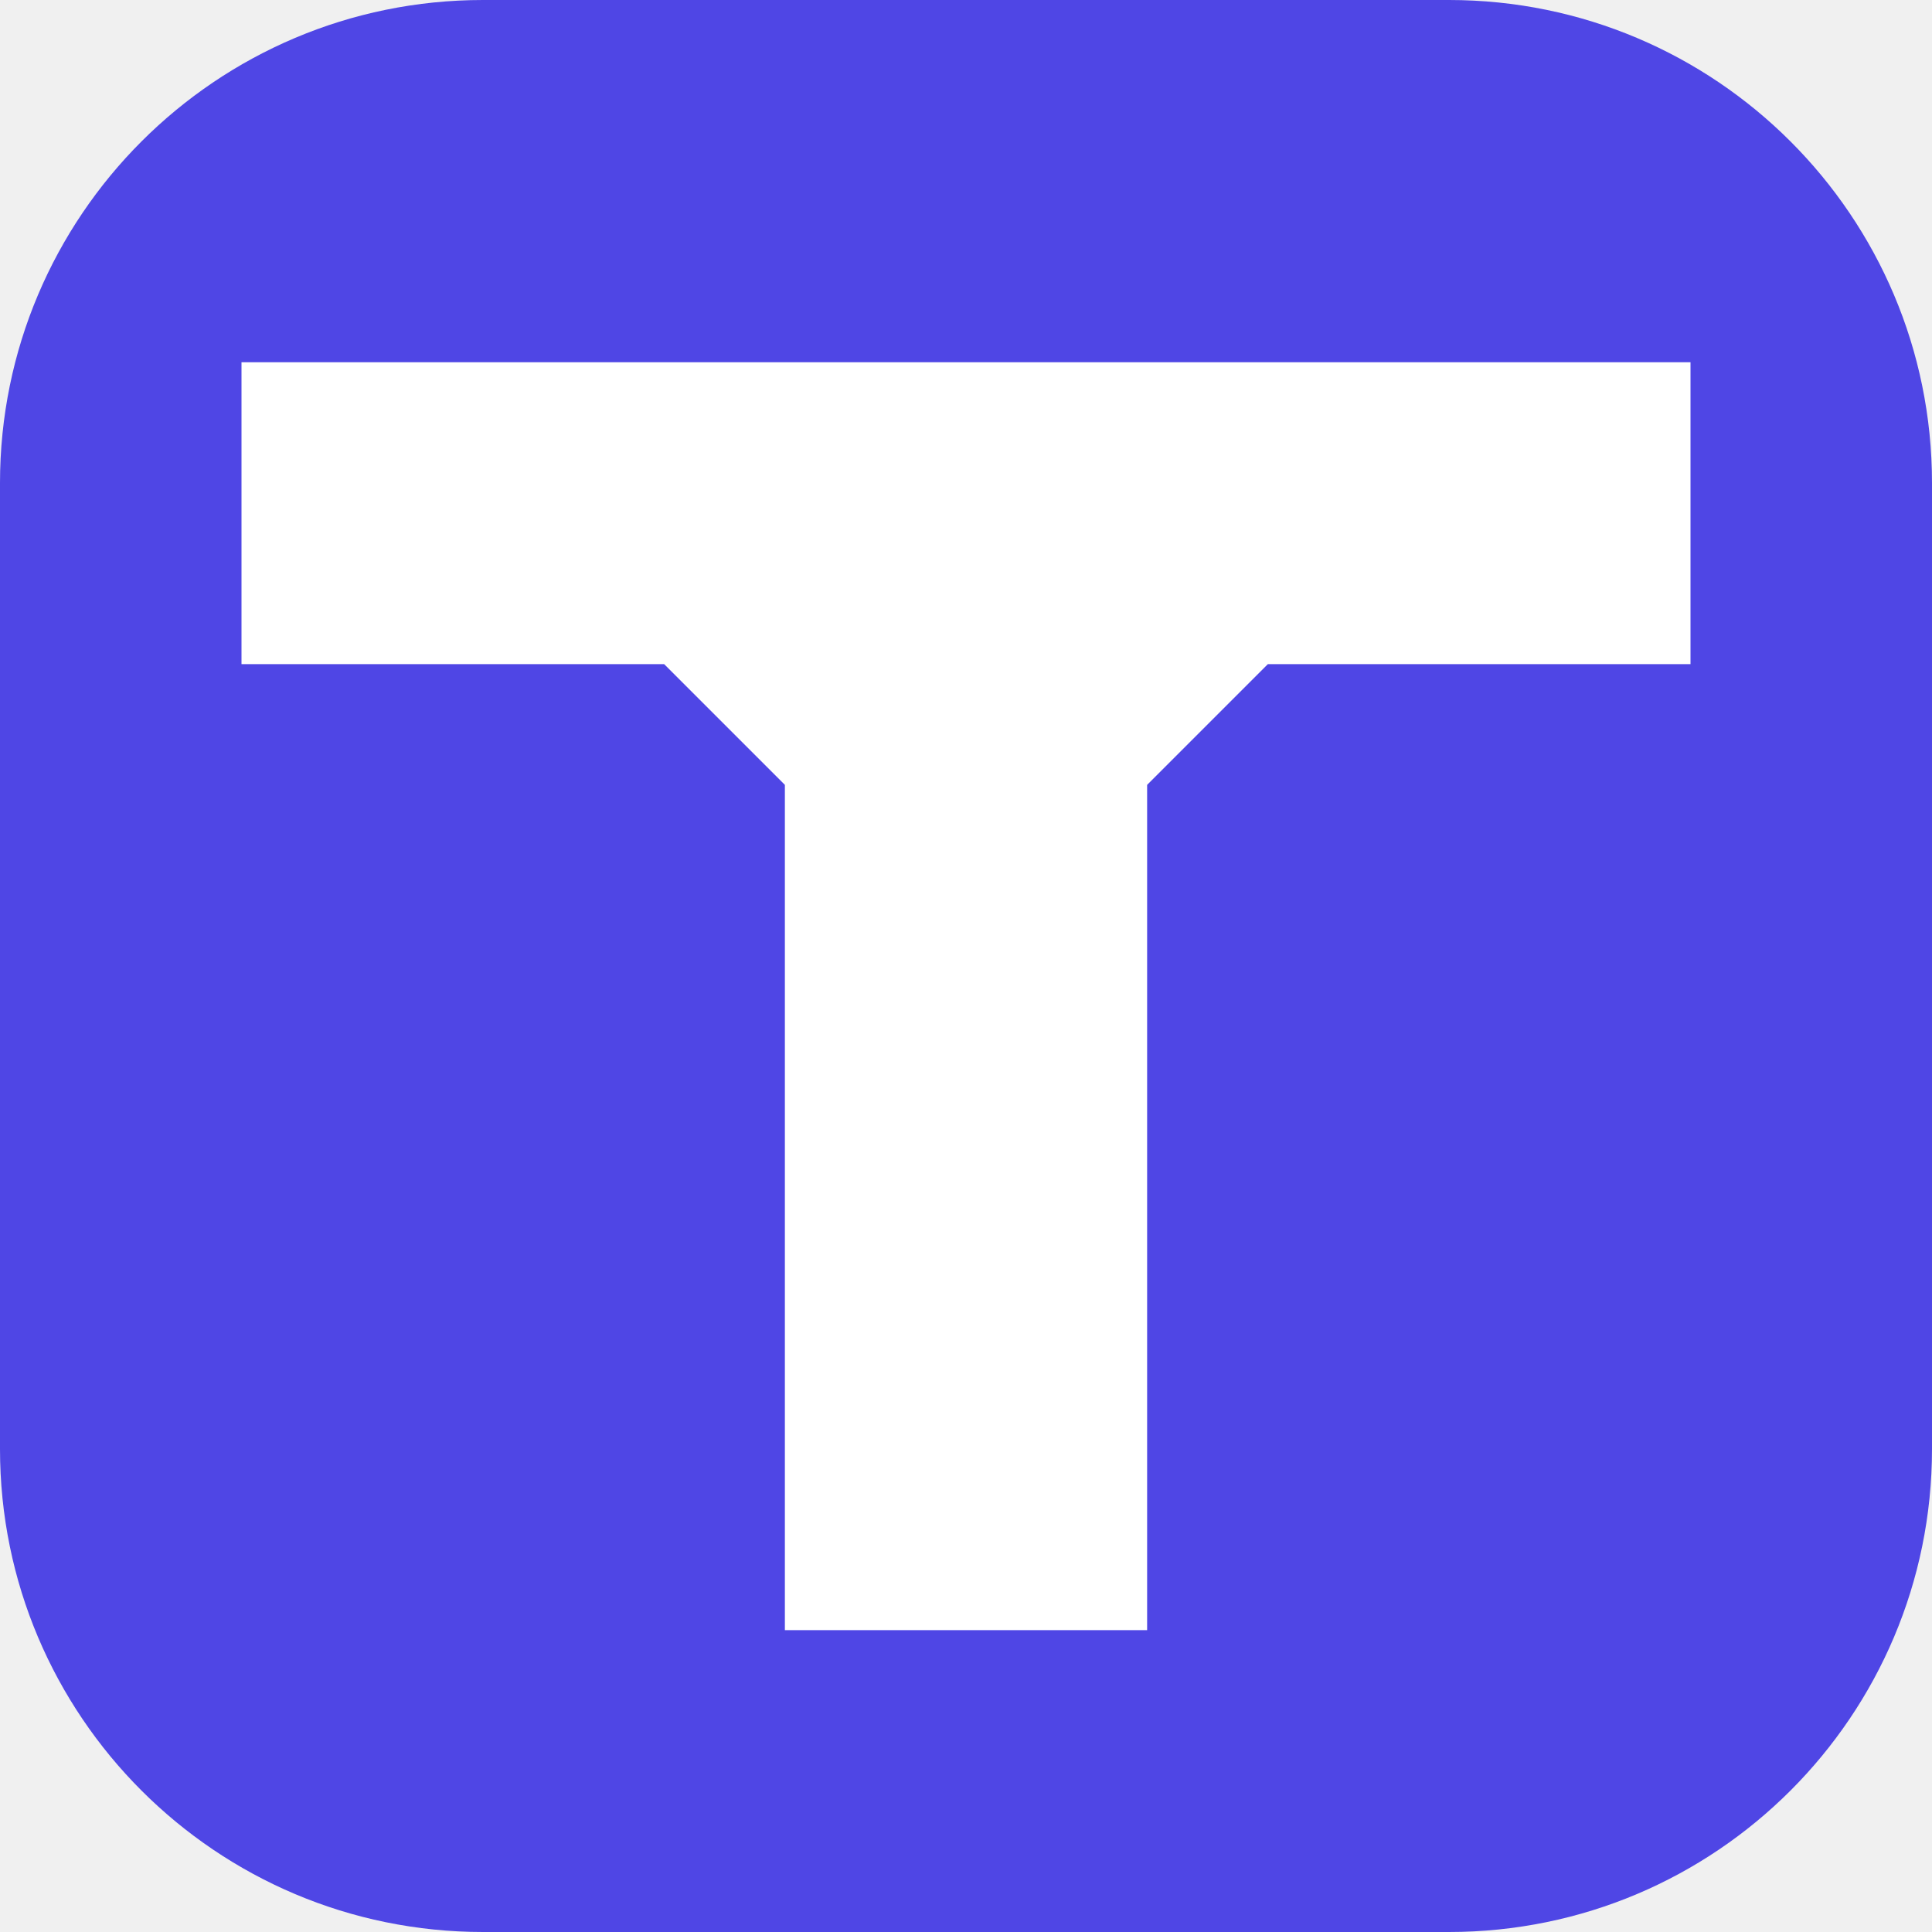
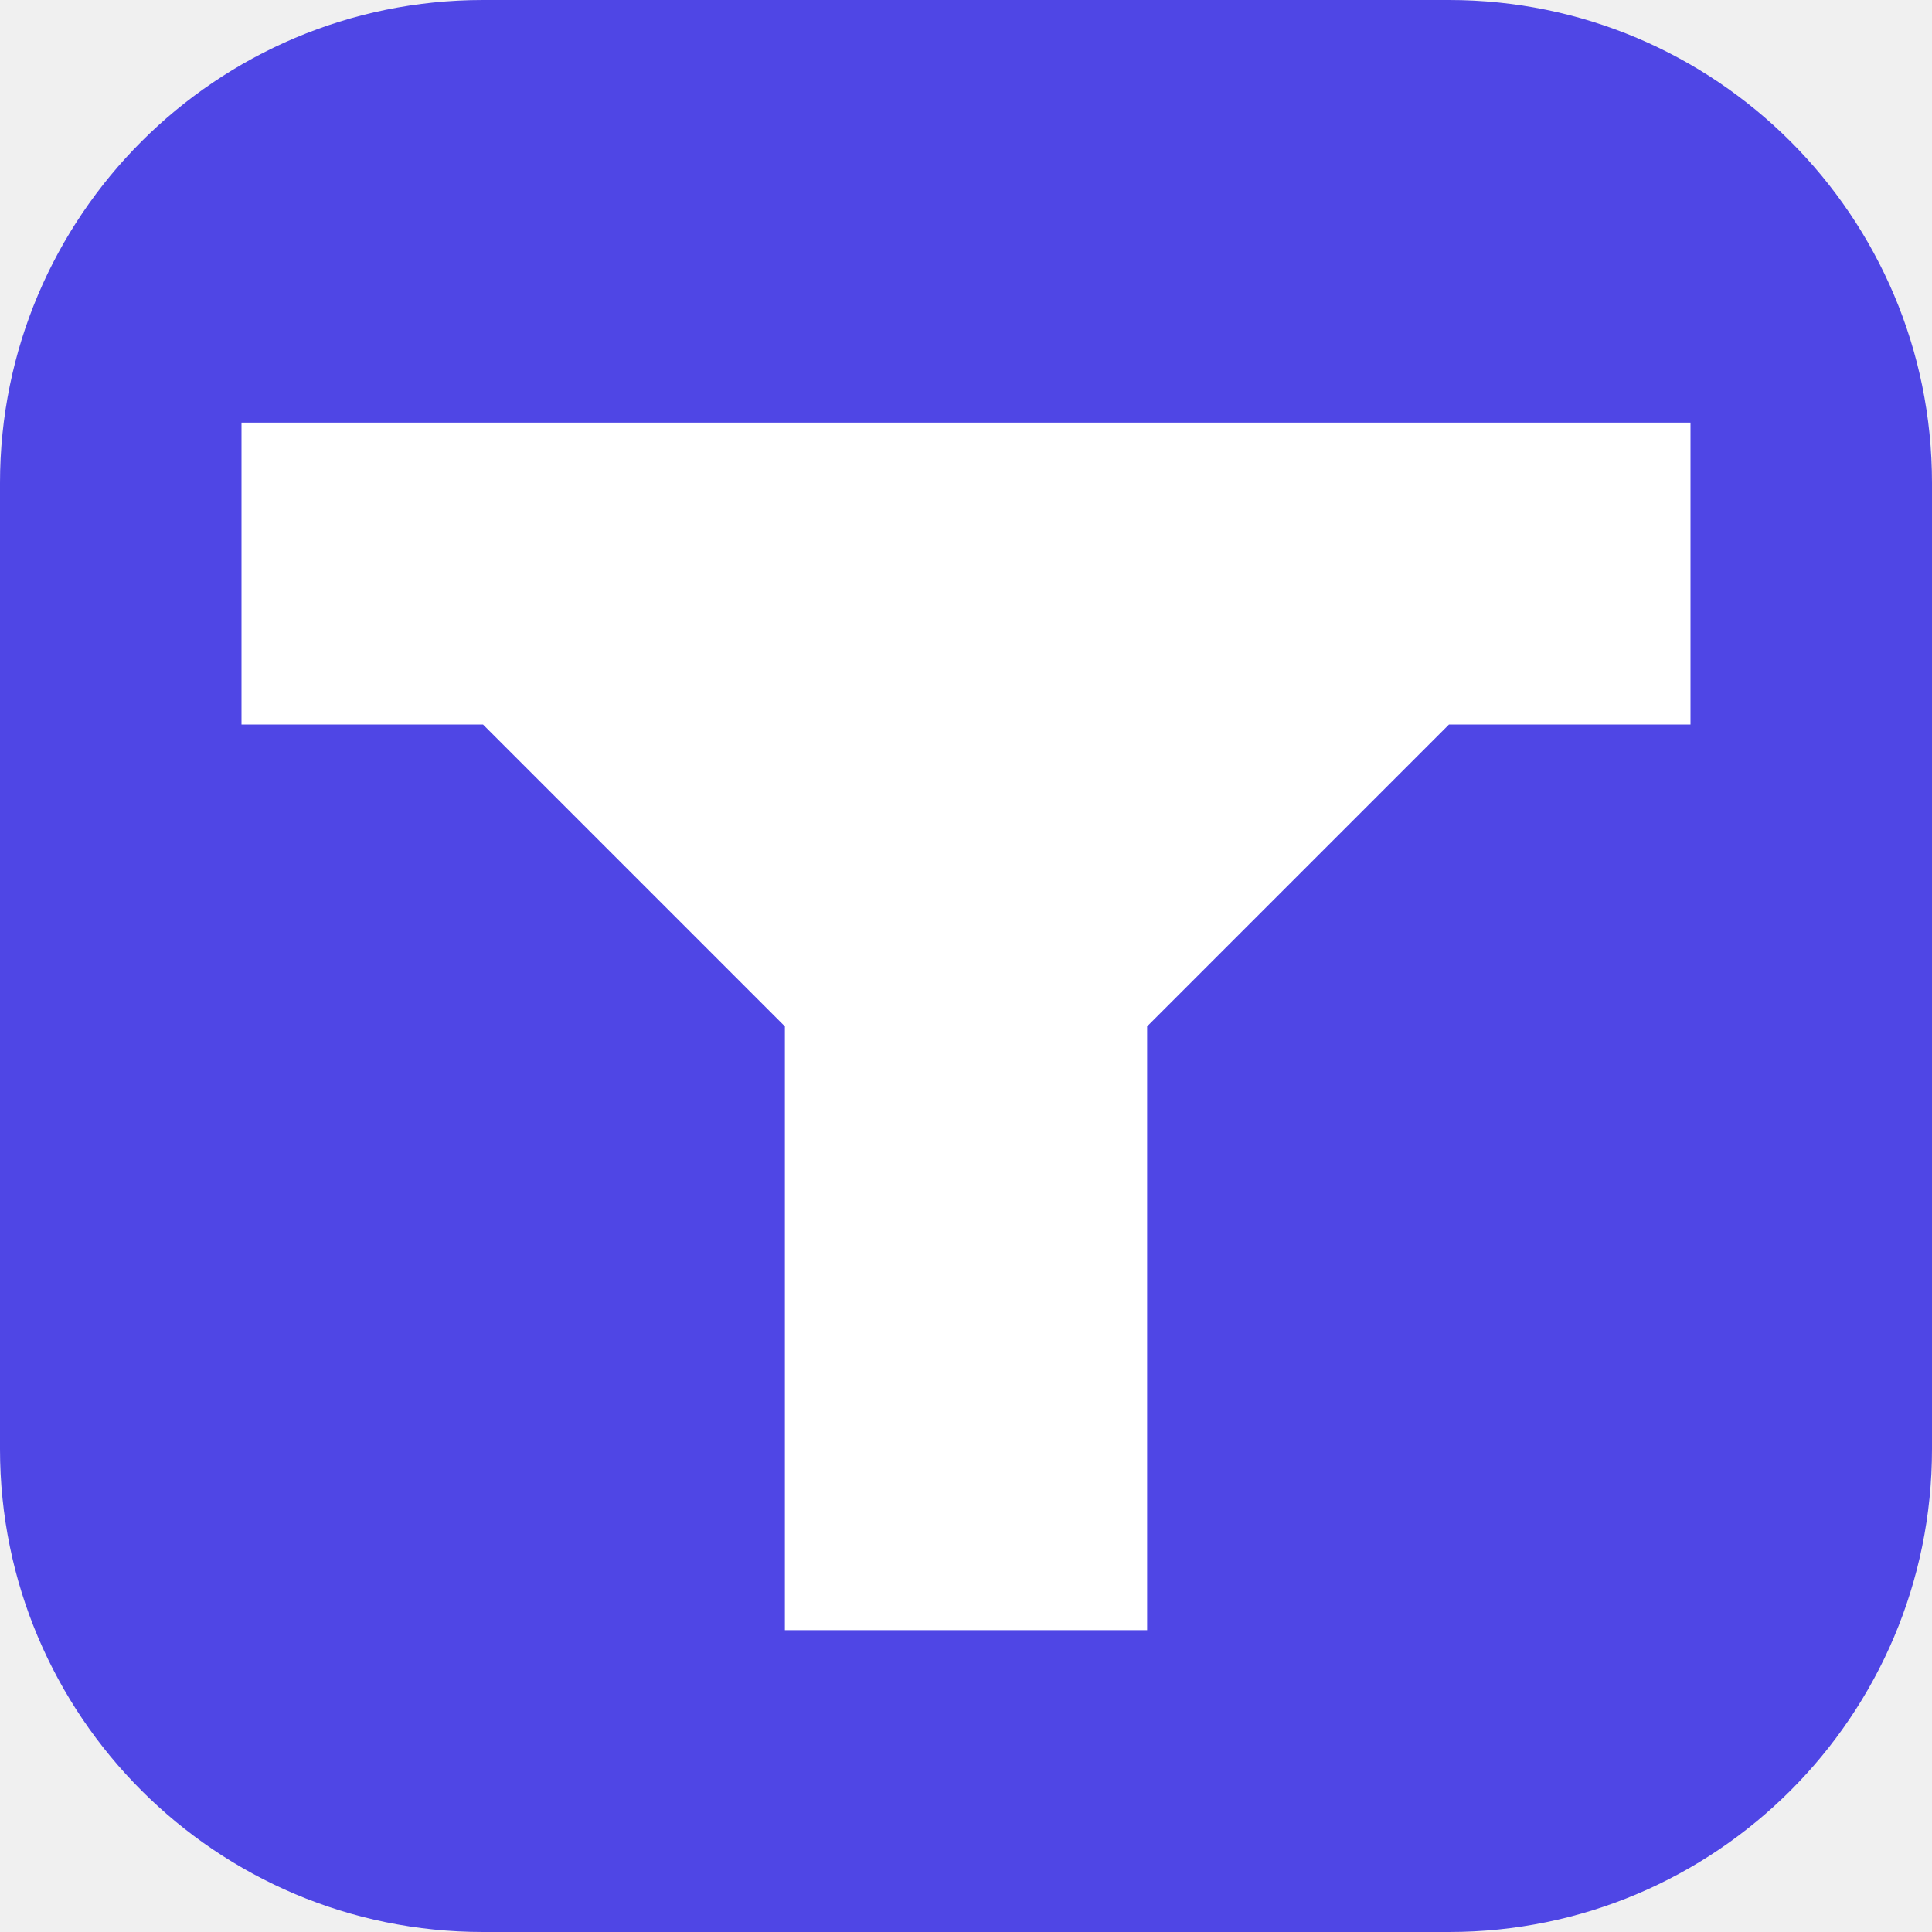
<svg xmlns="http://www.w3.org/2000/svg" viewBox="0 0 32 32">
  <rect width="32" height="32" rx="8" fill="#4f46e5" />
-   <path d="M4 6 L28 6 L28 11 L21 11 L19 13 L19 27 L13 27 L13 13 L11 11 L4 11 Z" fill="white" />
+   <path d="M4 7 L28 7 L28 12 L24 12 L19 17 L19 27 L13 27 L13 17 L8 12 L4 12 Z" fill="white" />
</svg>
